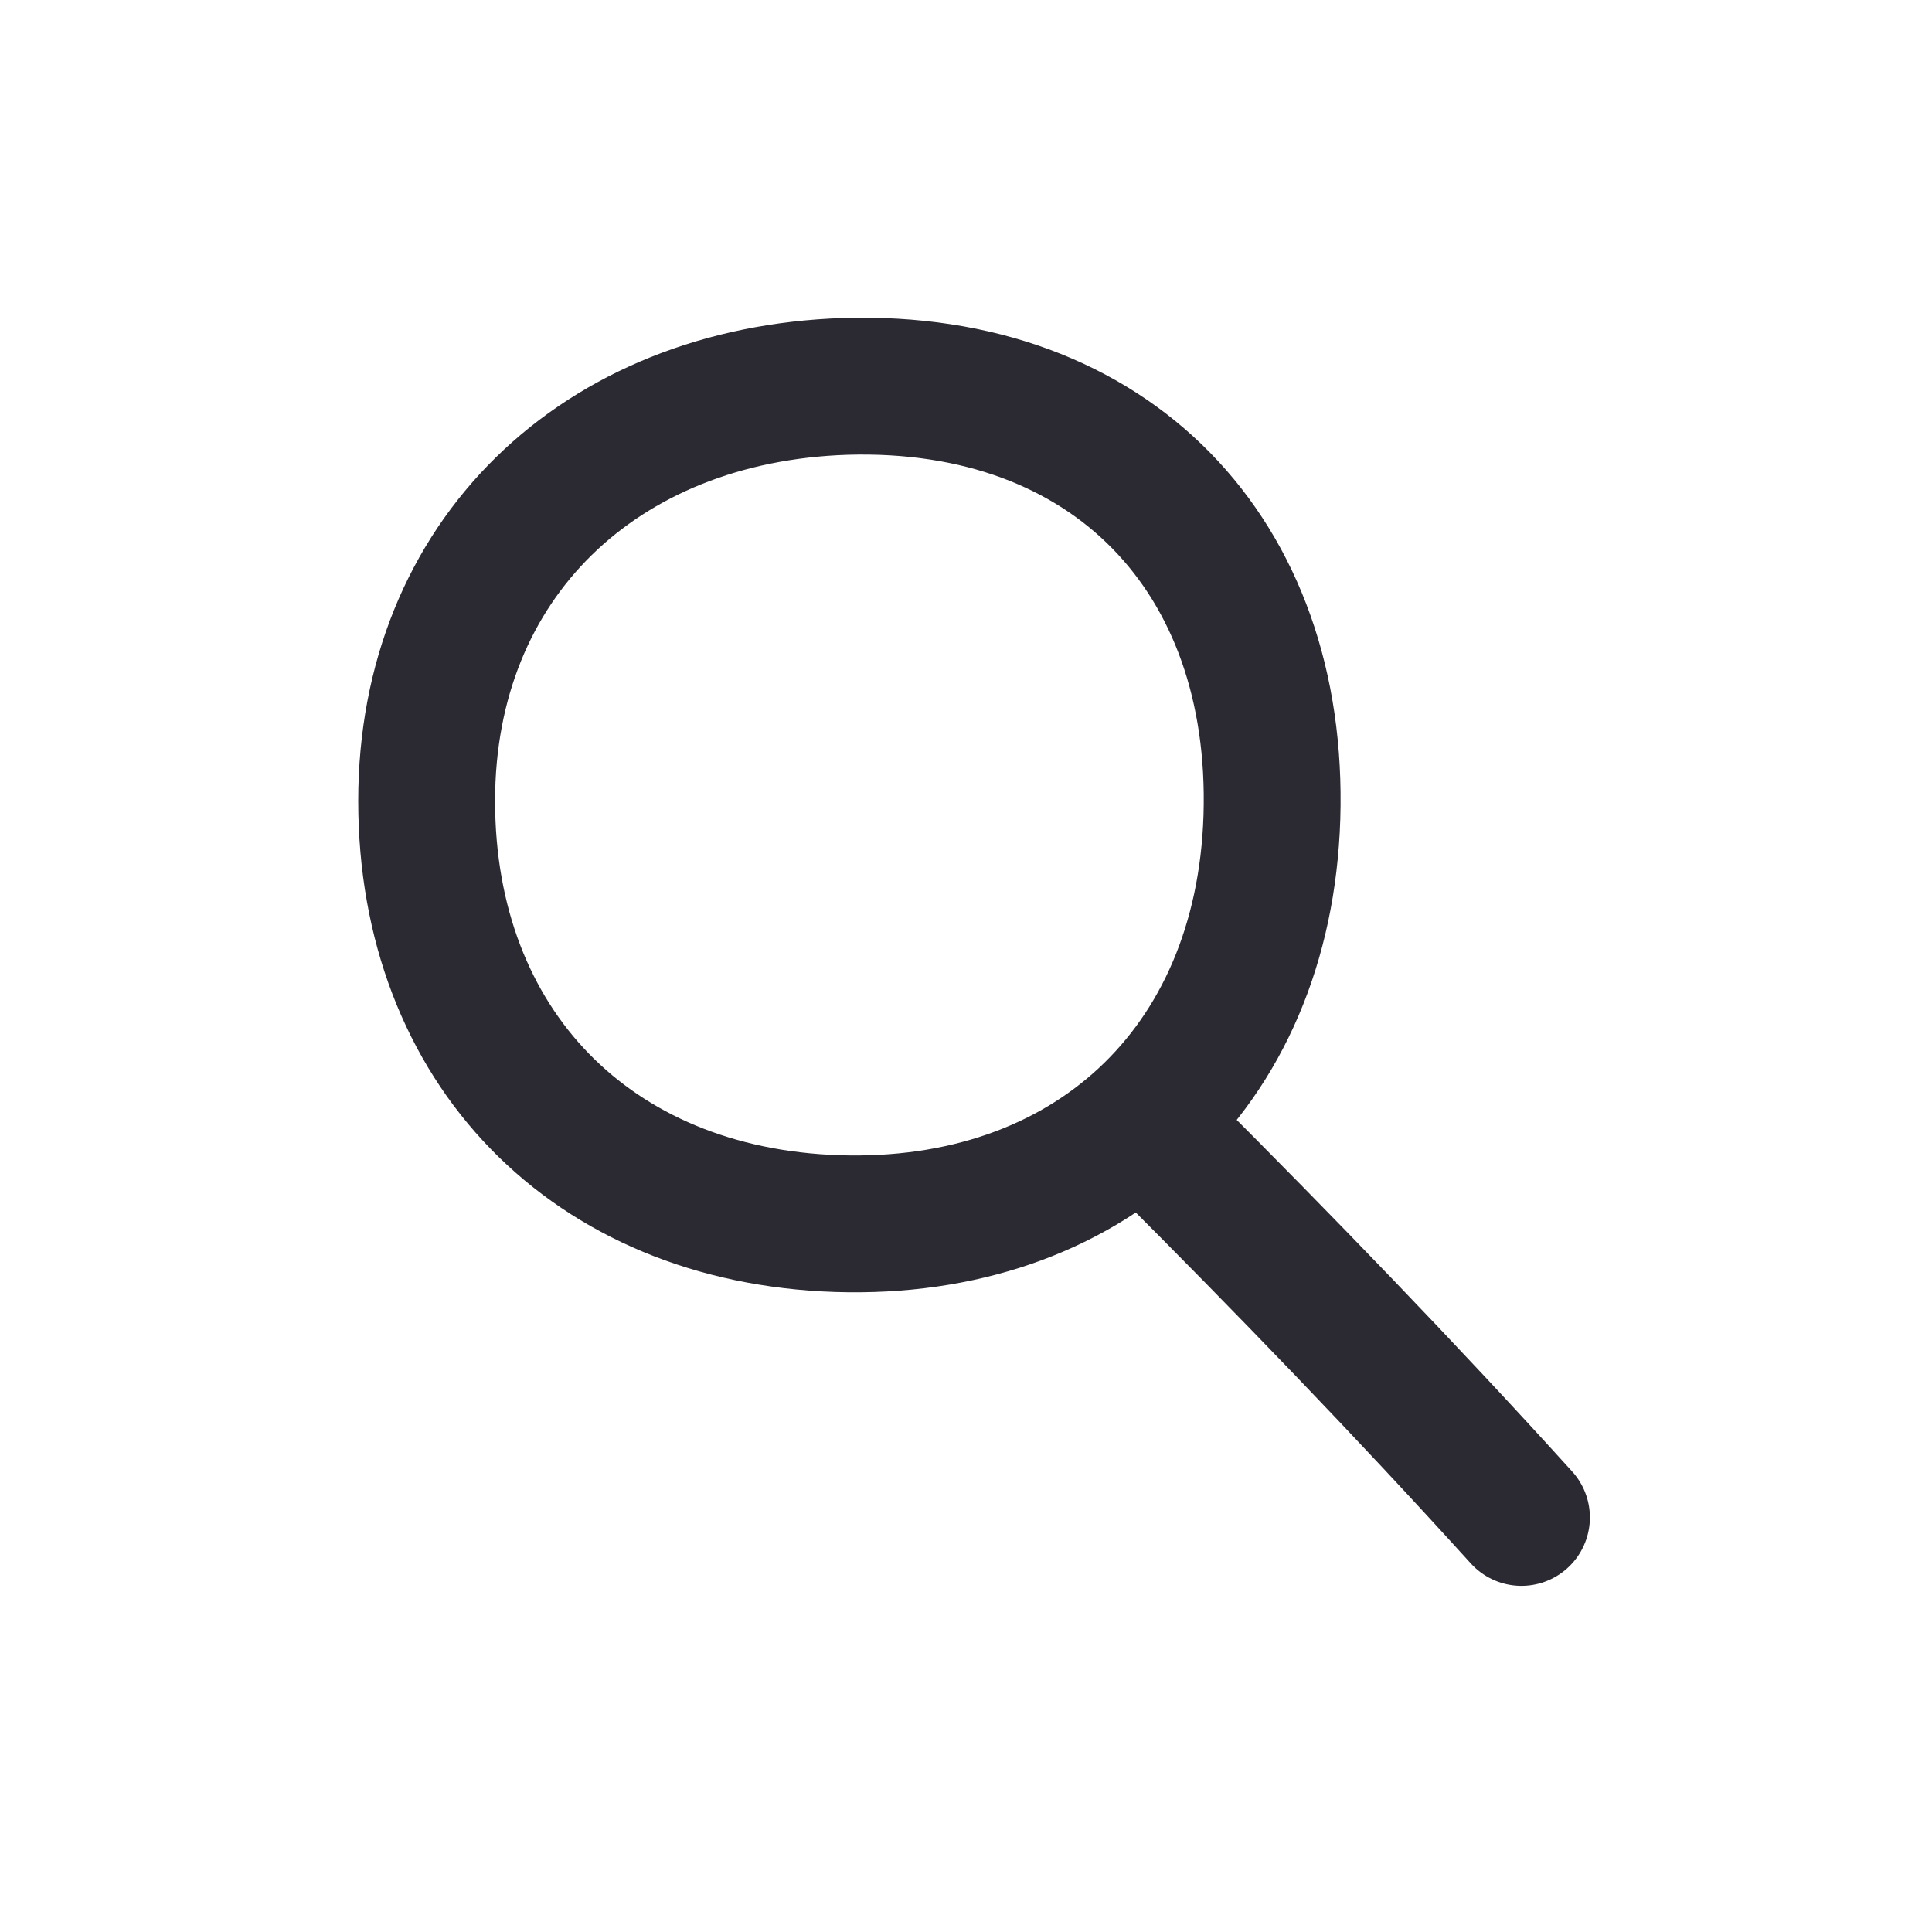
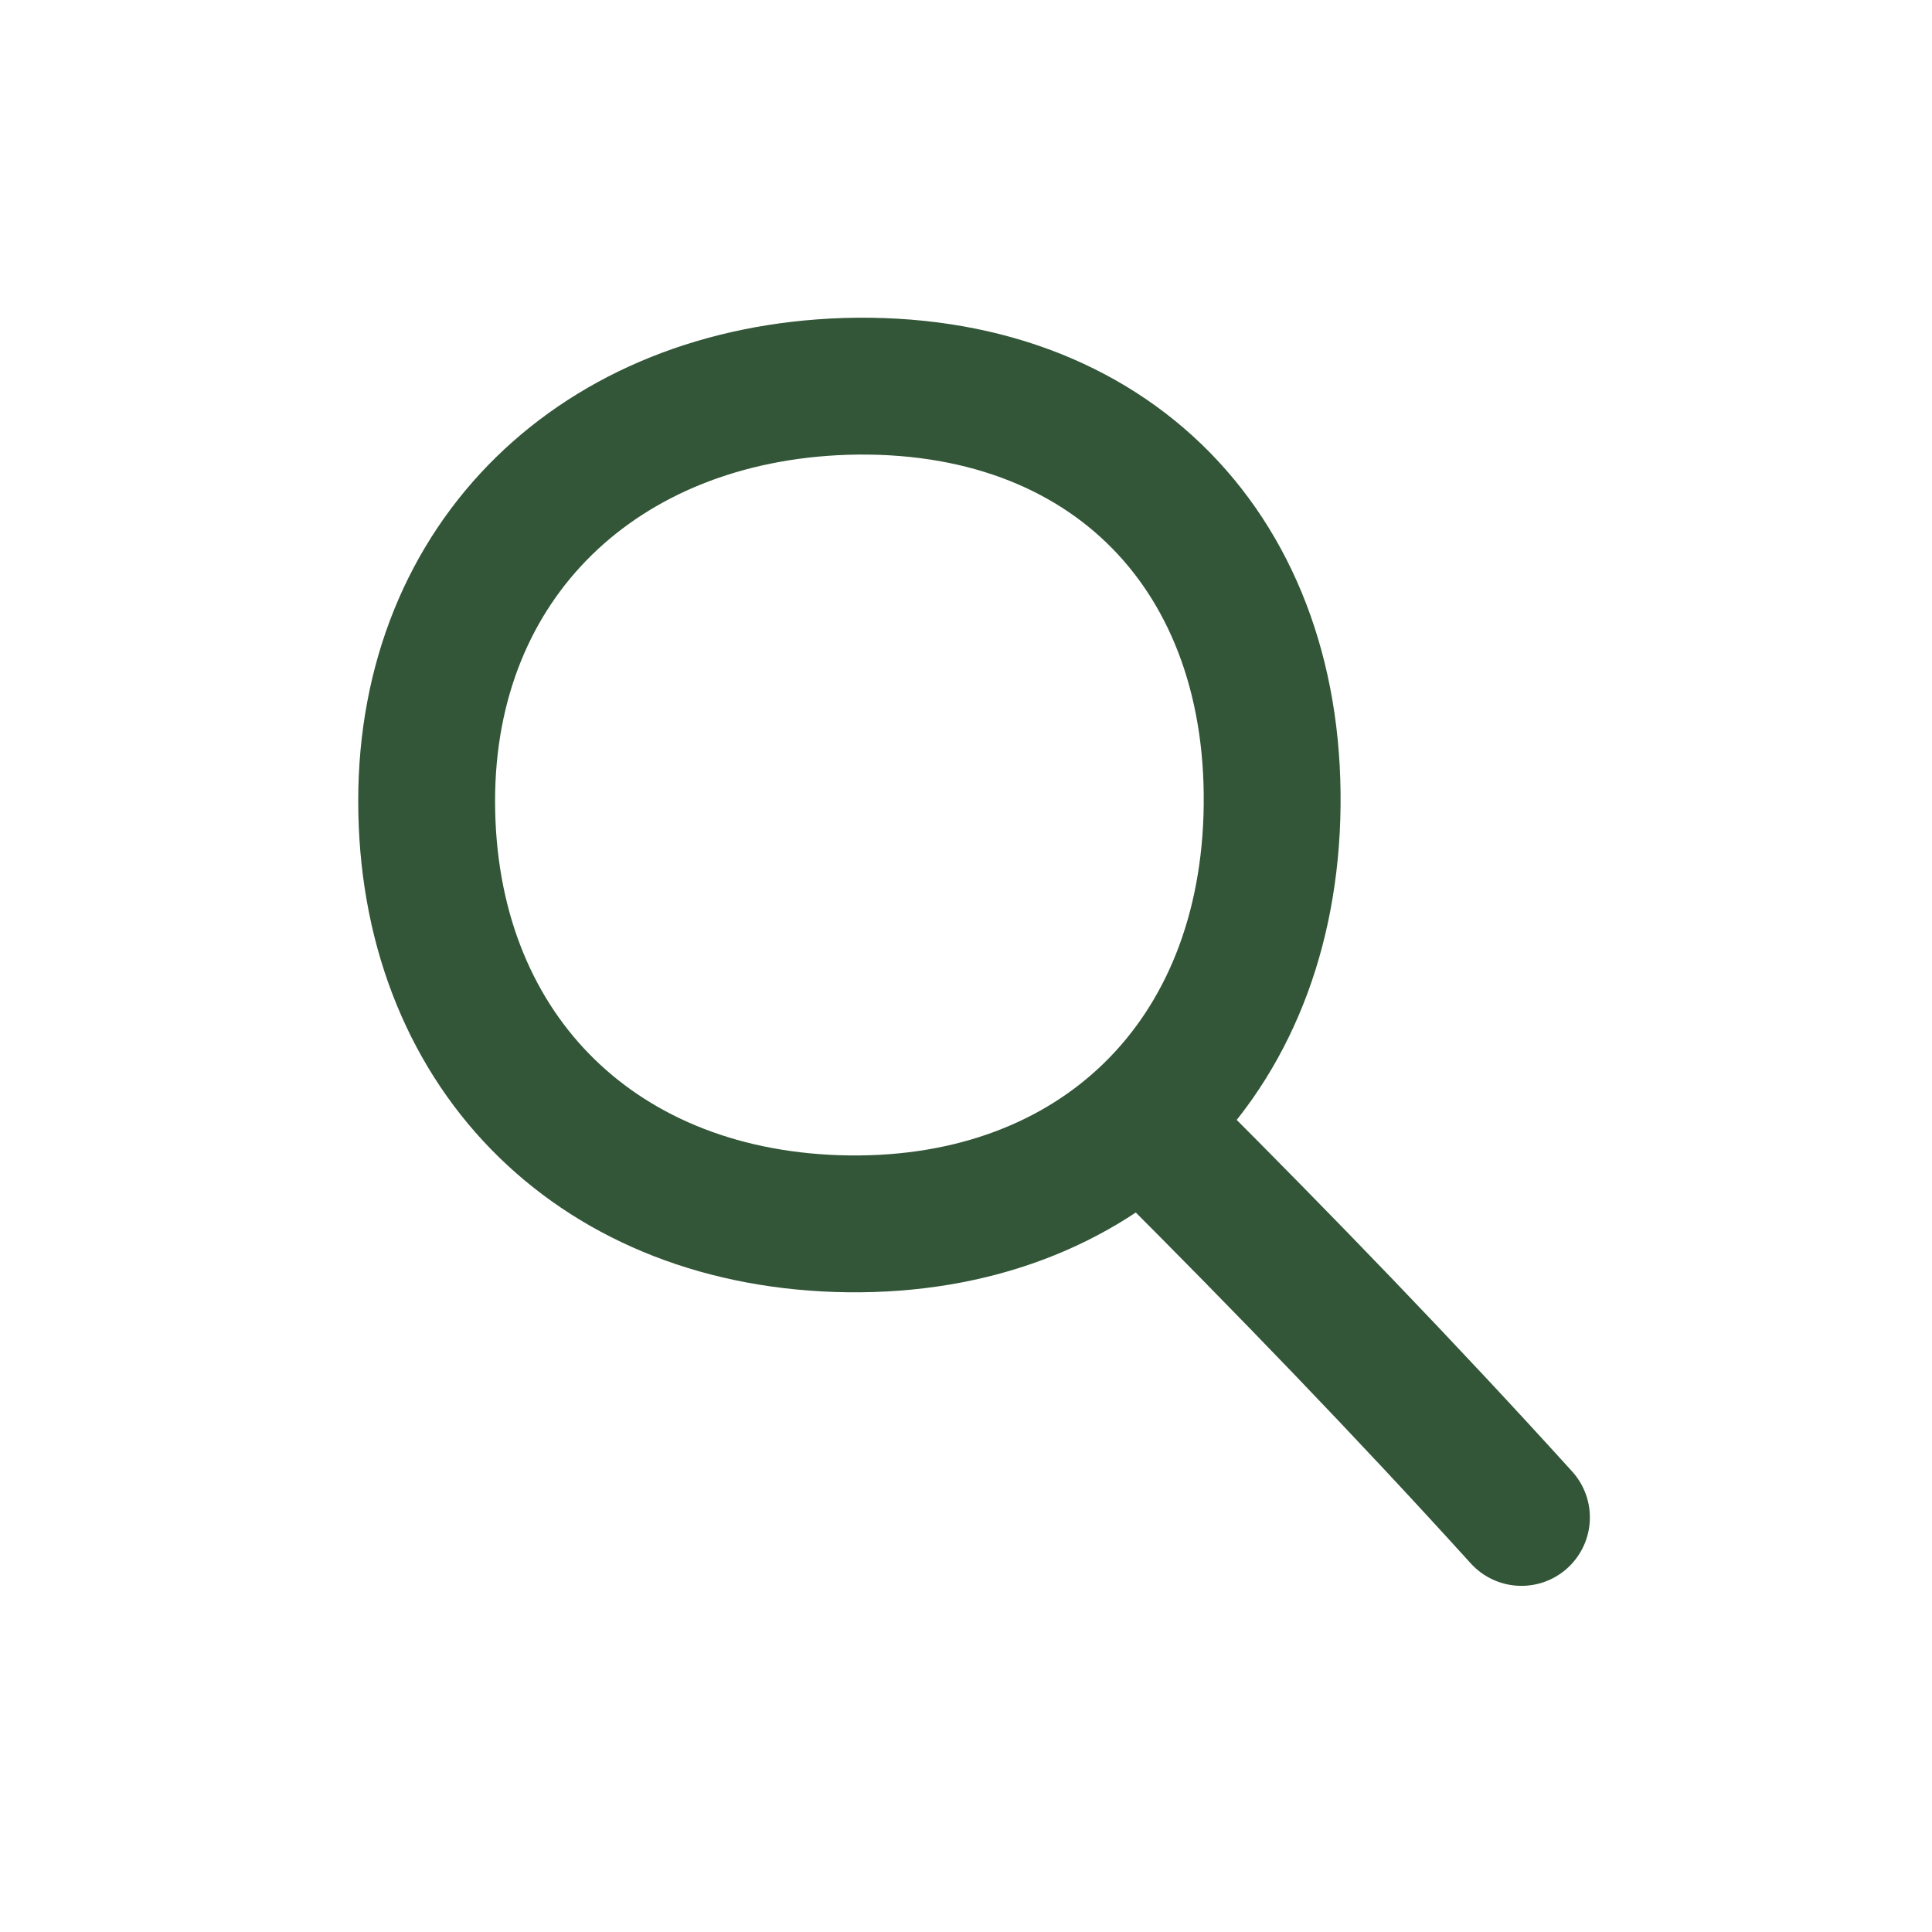
- <svg xmlns="http://www.w3.org/2000/svg" width="48" height="48" viewBox="0 0 48 48" fill="none" stroke="#2b2a33" stroke-width="3.4" stroke-linecap="round" stroke-linejoin="round">
+ <svg xmlns="http://www.w3.org/2000/svg" width="48" height="48" viewBox="0 0 48 48" fill="none" stroke="#325637" stroke-width="3.4" stroke-linecap="round" stroke-linejoin="round">
  <path d="M 21 9.6 C 27.6 9.4, 31.8 13.8, 31.6 20.3 C 31.4 26.6, 27 30.6, 20.8 30.4 C 14.7 30.2, 10.6 26, 10.6 19.9 C 10.6 13.9, 14.9 9.8, 21 9.6 Z" />
  <path d="M 28.9 28.4 C 31.9 31.4, 34.9 34.5, 37.8 37.7" />
</svg>
